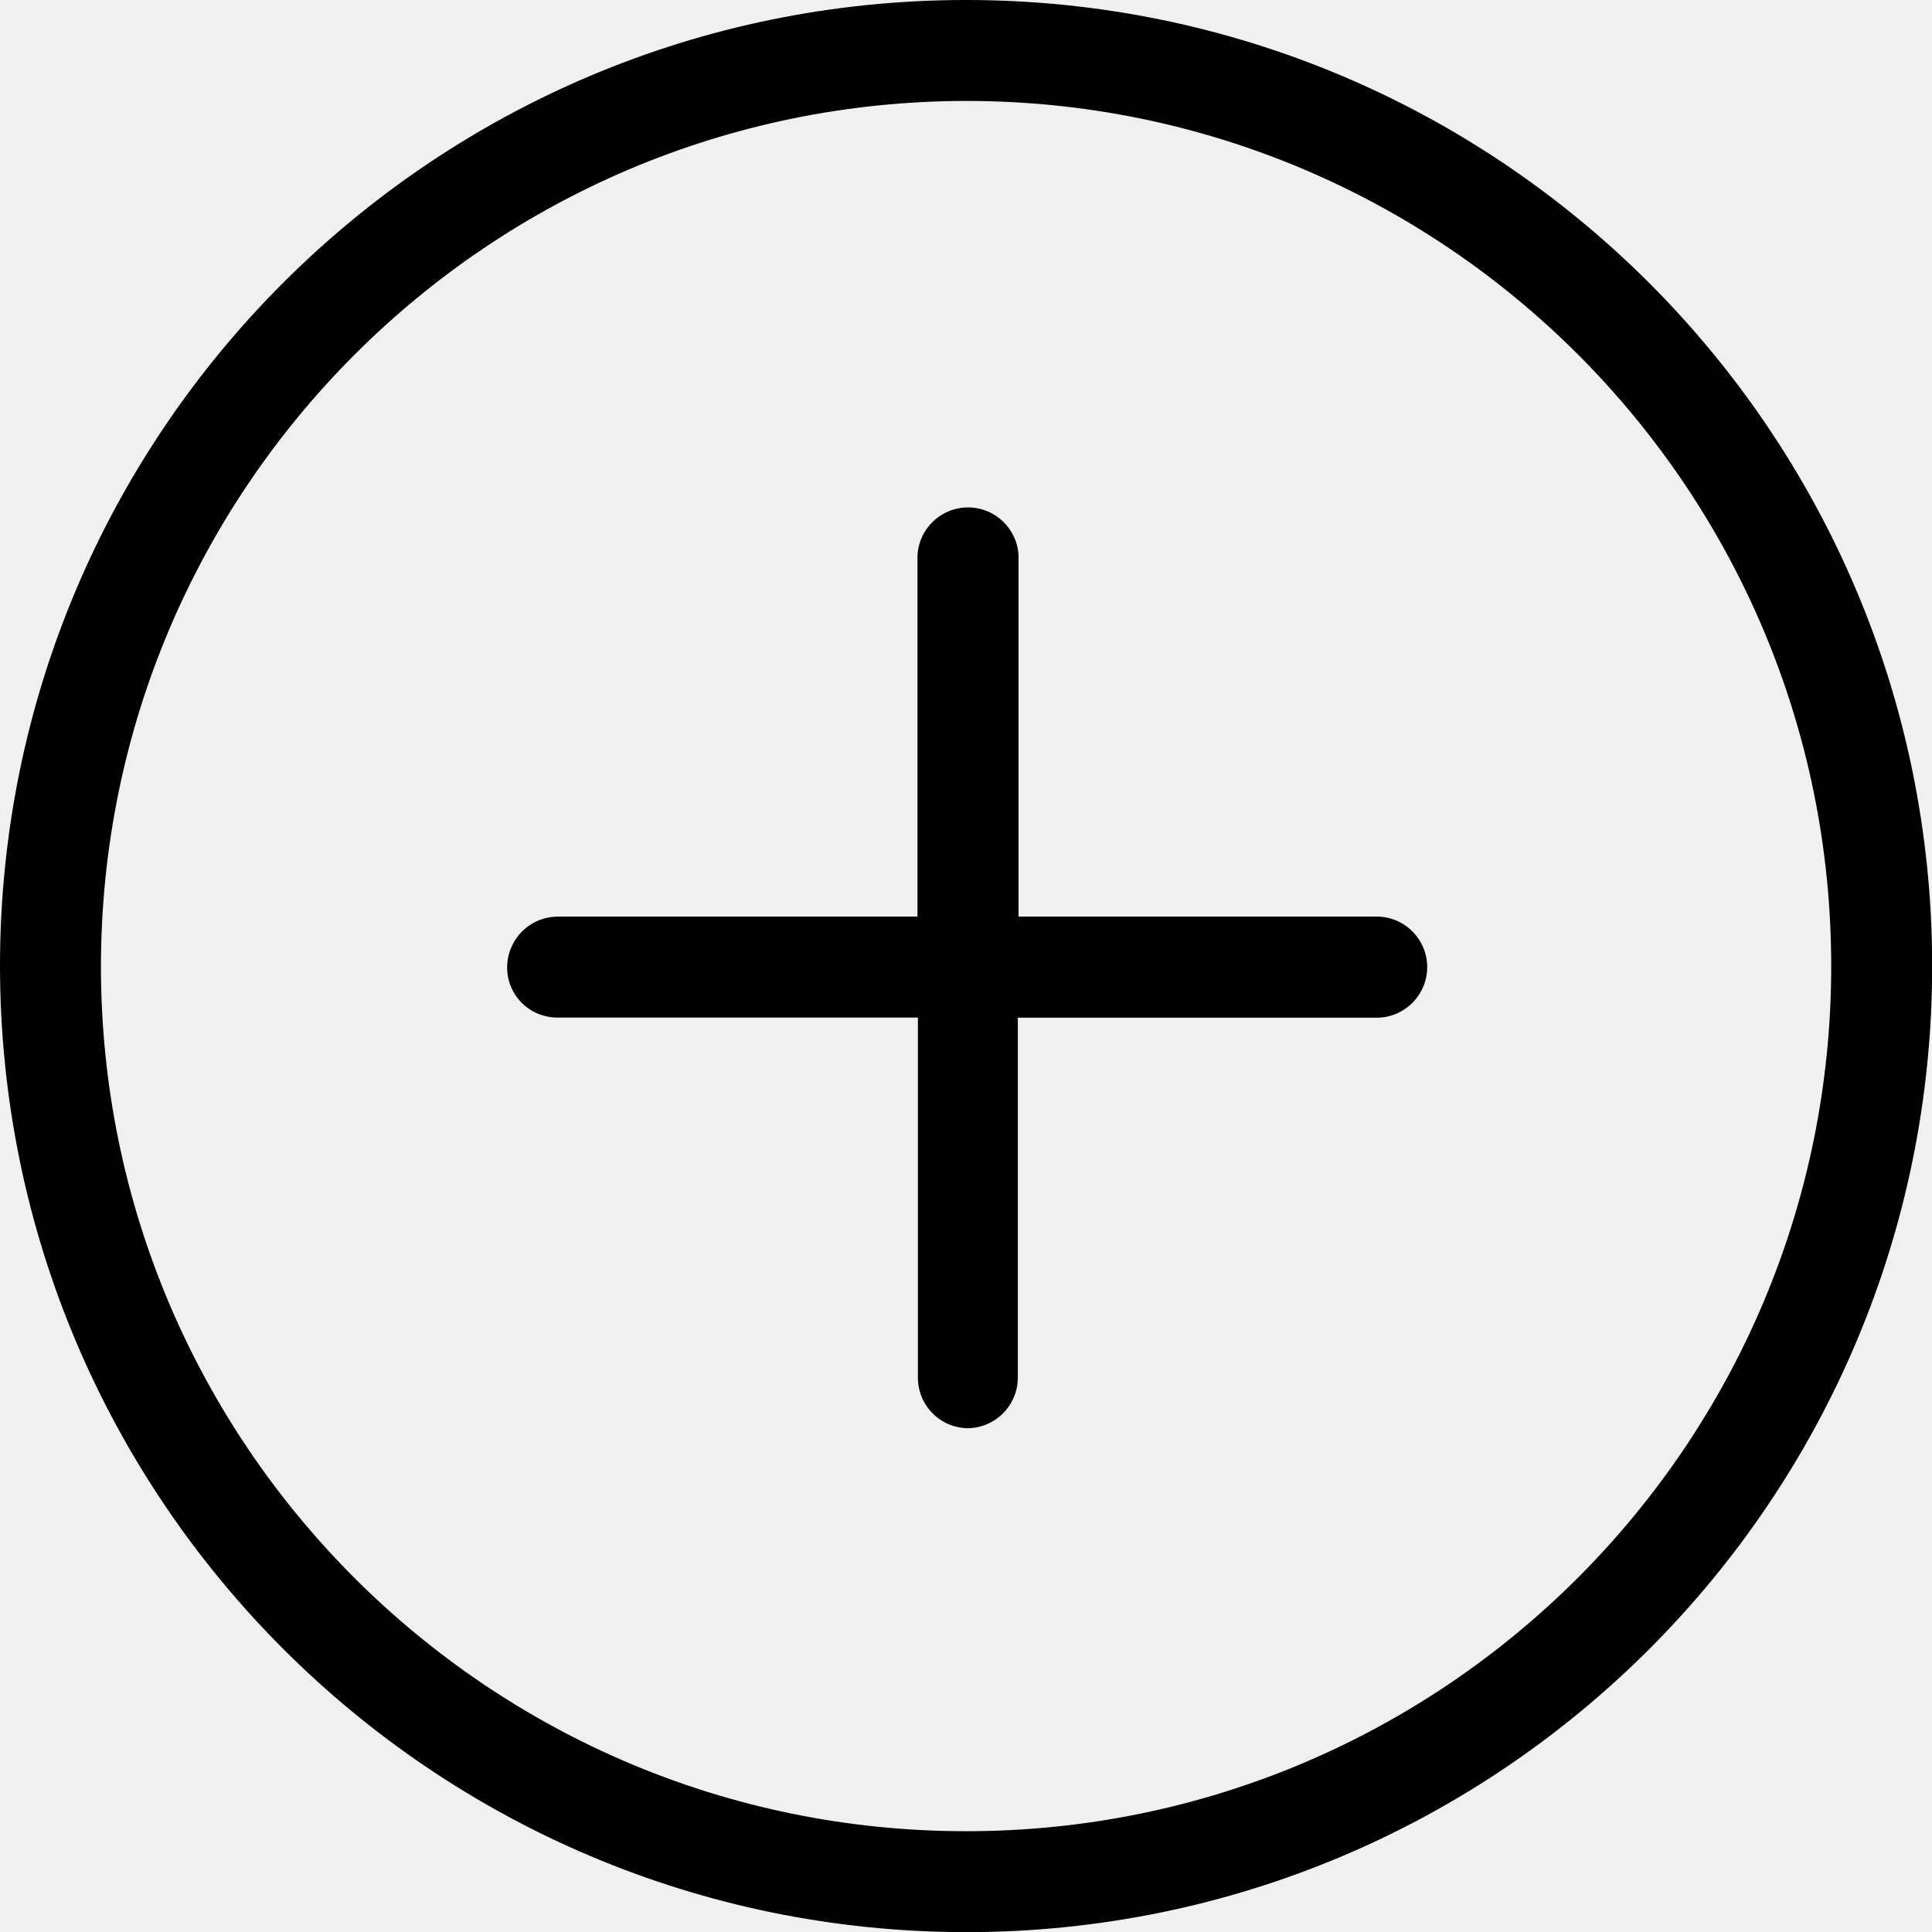
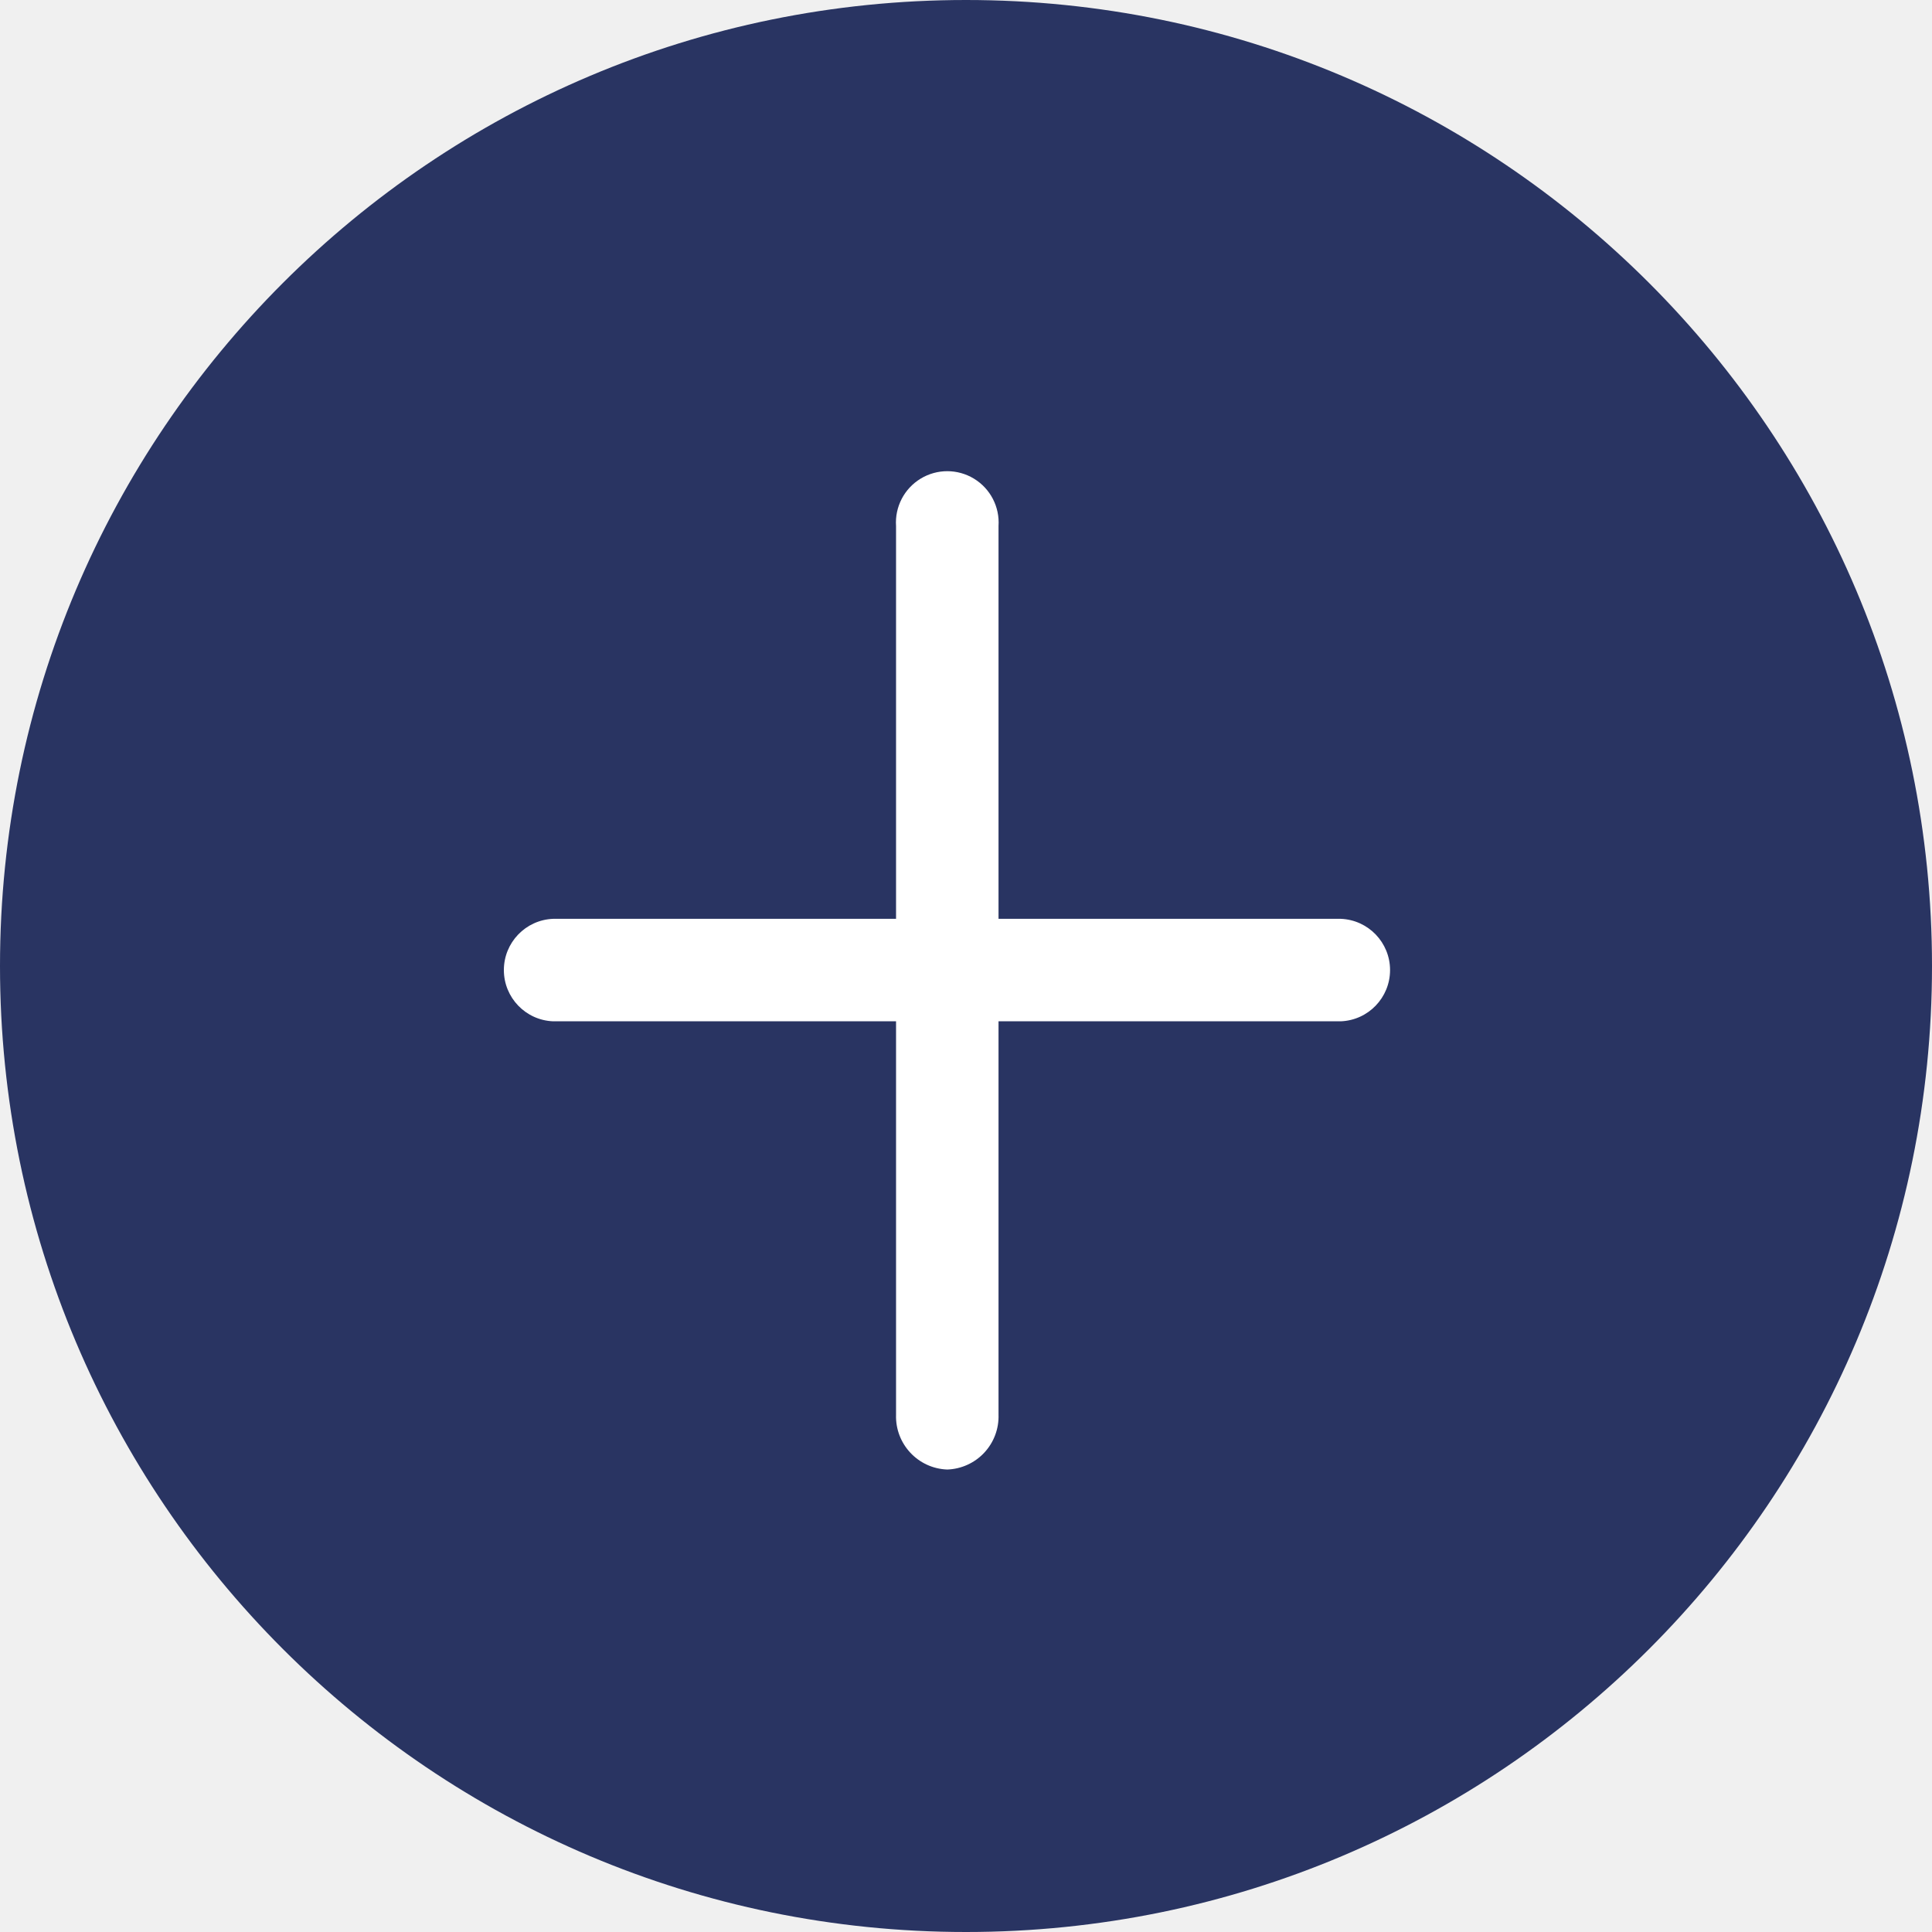
- <svg xmlns="http://www.w3.org/2000/svg" width="13.399" height="13.398" viewBox="0 0 13.399 13.398">
-   <path d="M-10-15.3A6.7,6.7,0,0,1-3.3-22a6.7,6.7,0,0,1,6.7,6.7A6.7,6.7,0,0,1-3.3-8.6,6.706,6.706,0,0,1-10-15.3Zm.7,0a6,6,0,0,0,6,6,6,6,0,0,0,6-6,6,6,0,0,0-6-6A6.007,6.007,0,0,0-9.3-15.3ZM-3.534-12.2h0a.35.35,0,0,1-.1-.248l0-2.495-2.5,0a.351.351,0,0,1-.246-.1l0,0a.349.349,0,0,1-.076-.382.351.351,0,0,1,.324-.218l2.495,0,0-2.5a.351.351,0,0,1,.351-.338.351.351,0,0,1,.35.338l0,2.5,2.495,0a.35.35,0,0,1,.339.35.351.351,0,0,1-.339.351l-2.5,0,0,2.495a.351.351,0,0,1-.216.325.351.351,0,0,1-.135.027A.348.348,0,0,1-3.534-12.2Z" transform="translate(10 22)" />
+ <svg xmlns="http://www.w3.org/2000/svg" viewBox="0 0 24 24">
+   <g transform="translate(-0.463 0.001)">
+     <circle cx="12" cy="12" r="12" transform="translate(0.463 -0.001)" fill="#293462" />
+     <path d="M52.066,39.5a.66.66,0,0,1-.636-.68V27.78a.638.638,0,1,1,1.273,0V38.817A.66.66,0,0,1,52.066,39.5Z" transform="translate(-39.836 -21.246)" fill="#fff" />
+     <path d="M37.488,52.7H27.7a.637.637,0,0,1,0-1.273h9.785a.637.637,0,0,1,0,1.273Z" transform="translate(-20.366 -40.014)" fill="#fff" />
+   </g>
</svg>
